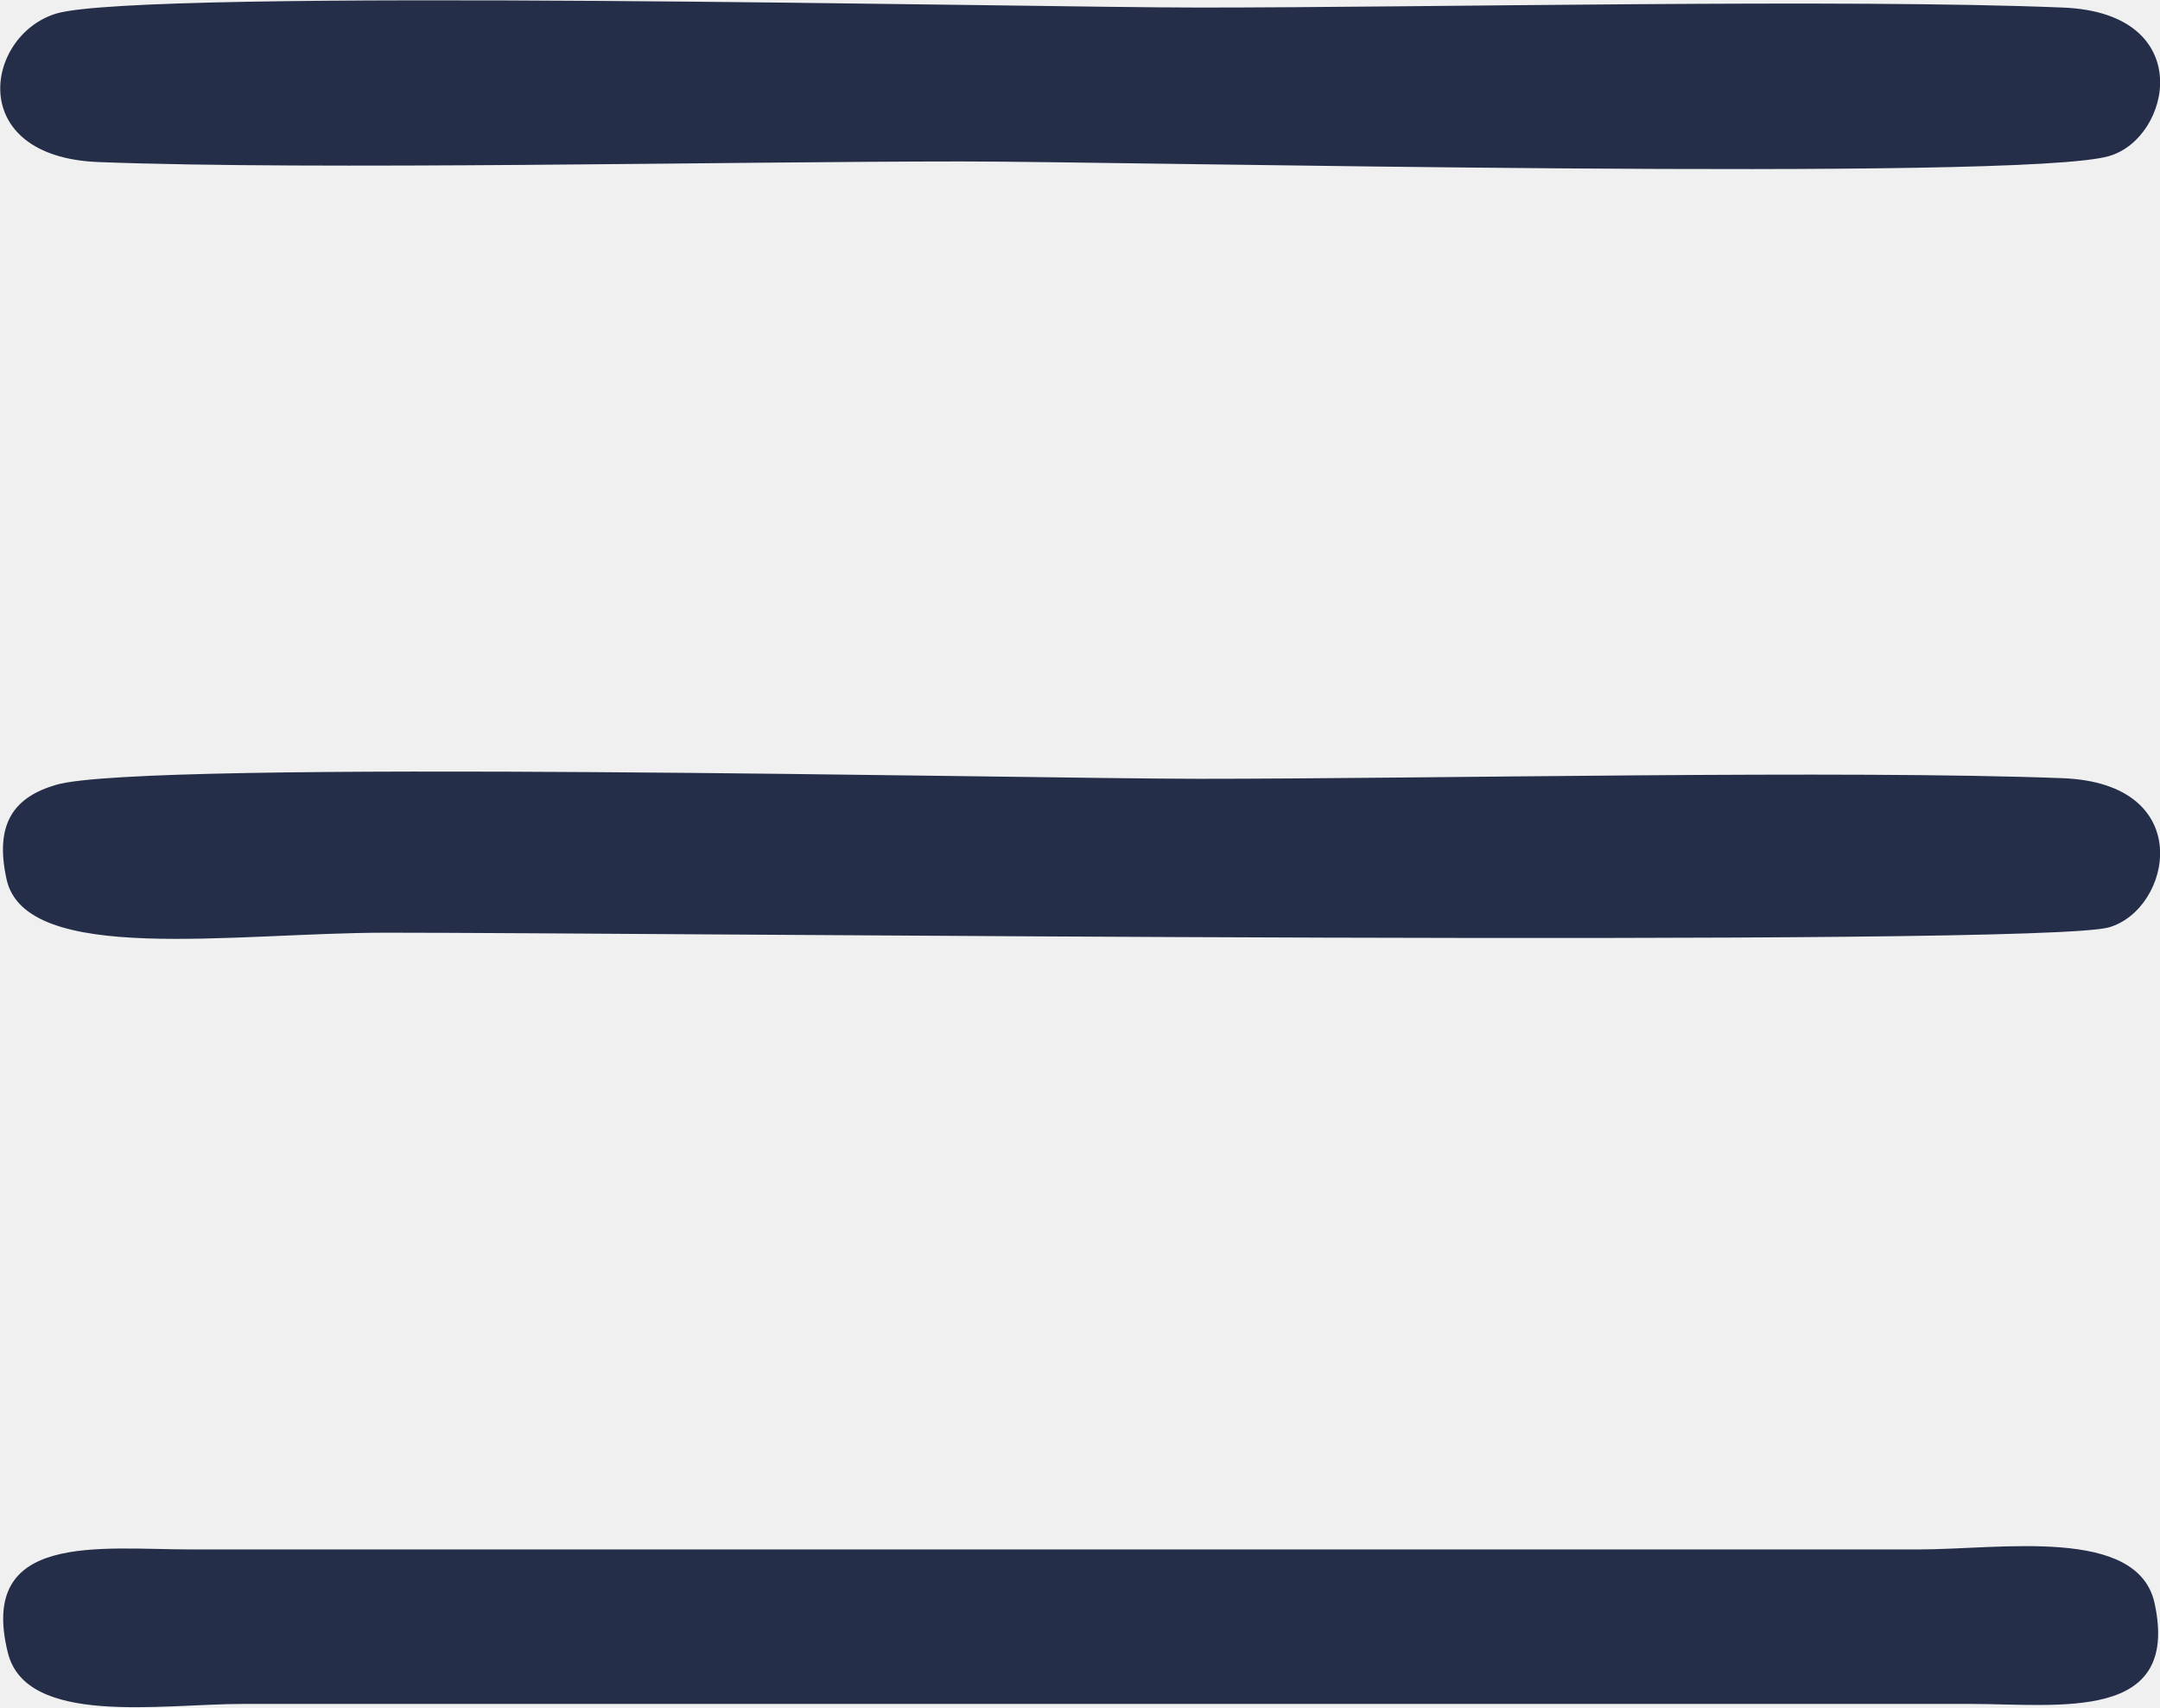
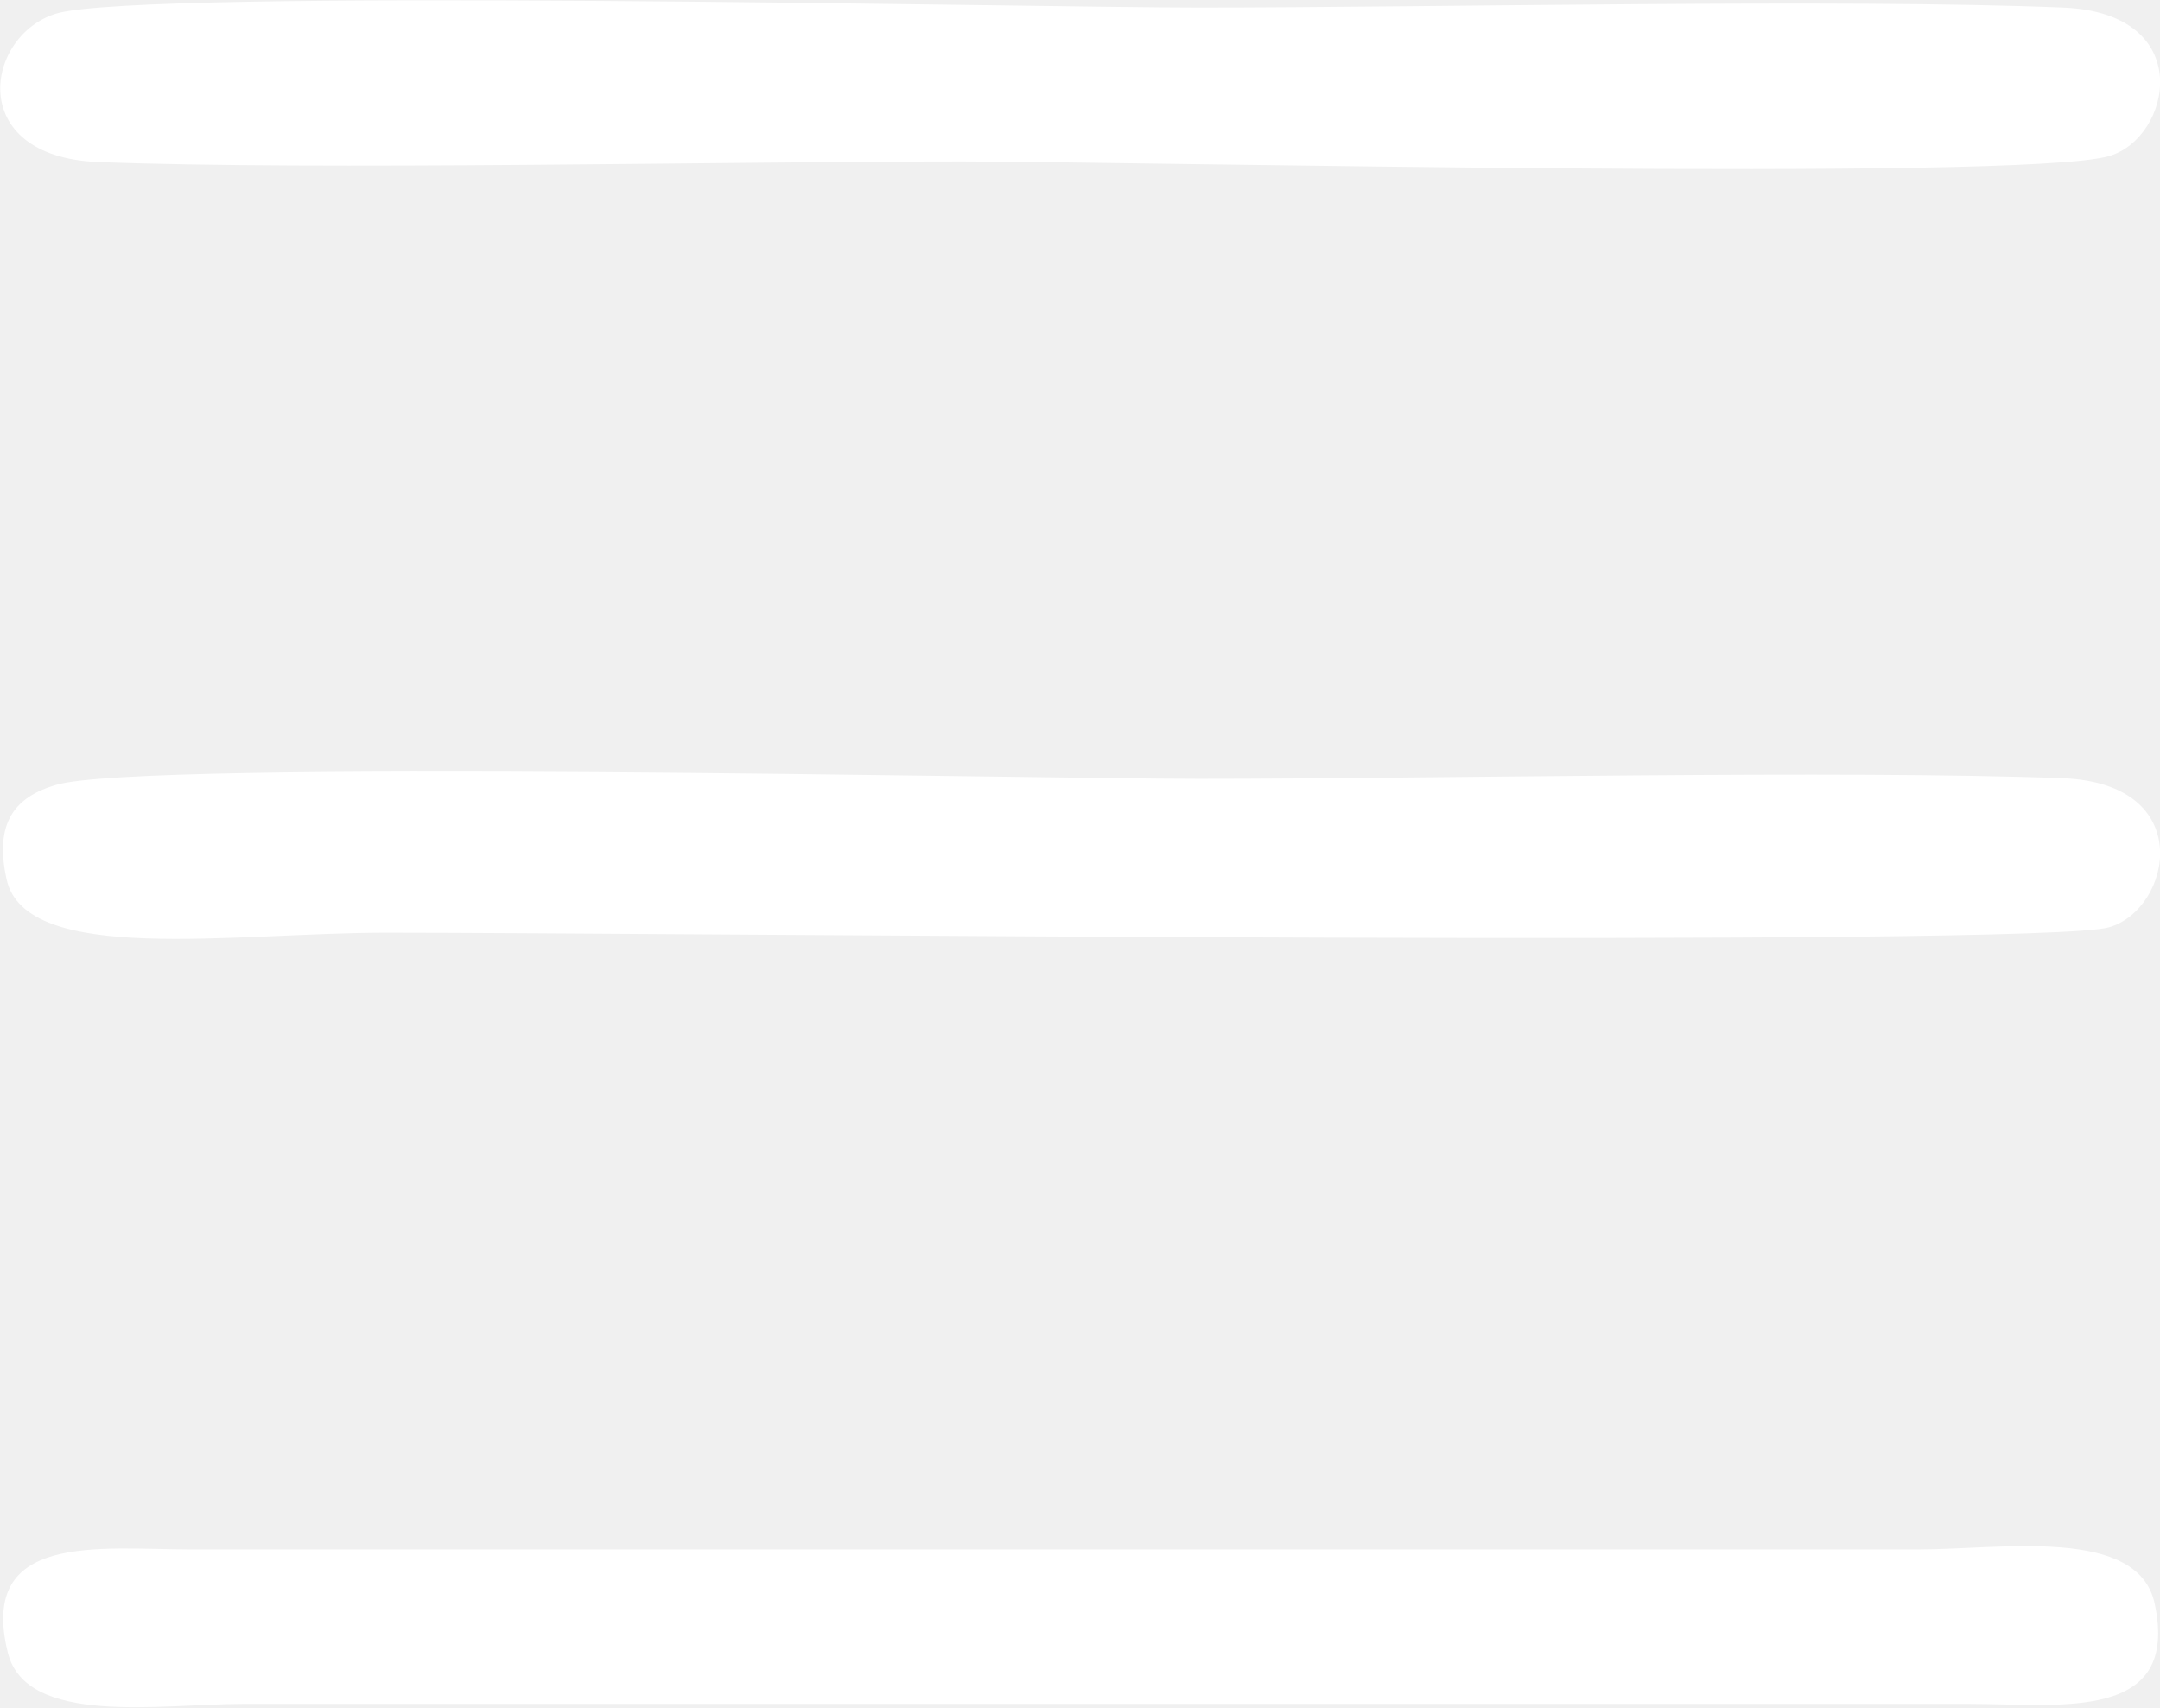
<svg xmlns="http://www.w3.org/2000/svg" xml:space="preserve" width="210px" height="166px" version="1.1" shape-rendering="geometricPrecision" text-rendering="geometricPrecision" image-rendering="optimizeQuality" fill-rule="evenodd" clip-rule="evenodd" viewBox="0 0 36.07 28.5">
  <g id="Layer_x0020_1">
    <g id="_2606771131360">
-       <path fill="#252E48" d="M0.94 0.22c-1.19,0.36 -1.53,2.39 0.7,2.48 3.66,0.14 10.53,-0.01 14.43,-0.01 2.78,0 17.7,0.34 19.15,-0.09 1.04,-0.3 1.48,-2.39 -0.77,-2.48 -3.66,-0.15 -10.53,0 -14.43,0 -2.82,0 -17.63,-0.33 -19.08,0.1z" />
-       <path fill="#252E48" d="M0.94 13.1c-0.69,0.2 -1.04,0.63 -0.83,1.58 0.32,1.44 3.79,0.89 6.34,0.89 4.54,0 27.62,0.25 28.77,-0.09 1.04,-0.3 1.48,-2.4 -0.77,-2.49 -3.66,-0.14 -10.53,0.01 -14.43,0.01 -2.82,0 -17.63,-0.33 -19.08,0.1z" />
-       <path fill="#252E48" d="M0.13 27.59c0.3,1.24 2.56,0.86 3.92,0.86l28.85 0c1.5,0 3.51,0.31 3.08,-1.68 -0.28,-1.29 -2.57,-0.9 -3.94,-0.9l-28.85 0c-1.52,0 -3.56,-0.3 -3.06,1.72z" />
+       <path fill="#ffffff" d="M0.94 0.22c-1.19,0.36 -1.53,2.39 0.7,2.48 3.66,0.14 10.53,-0.01 14.43,-0.01 2.78,0 17.7,0.34 19.15,-0.09 1.04,-0.3 1.48,-2.39 -0.77,-2.48 -3.66,-0.15 -10.53,0 -14.43,0 -2.82,0 -17.63,-0.33 -19.08,0.1z" />
+       <path fill="#ffffff" d="M0.94 13.1c-0.69,0.2 -1.04,0.63 -0.83,1.58 0.32,1.44 3.79,0.89 6.34,0.89 4.54,0 27.62,0.25 28.77,-0.09 1.04,-0.3 1.48,-2.4 -0.77,-2.49 -3.66,-0.14 -10.53,0.01 -14.43,0.01 -2.82,0 -17.63,-0.33 -19.08,0.1z" />
+       <path fill="#ffffff" d="M0.13 27.59c0.3,1.24 2.56,0.86 3.92,0.86l28.85 0c1.5,0 3.51,0.31 3.08,-1.68 -0.28,-1.29 -2.57,-0.9 -3.94,-0.9l-28.85 0c-1.52,0 -3.56,-0.3 -3.06,1.72z" />
    </g>
  </g>
</svg>
